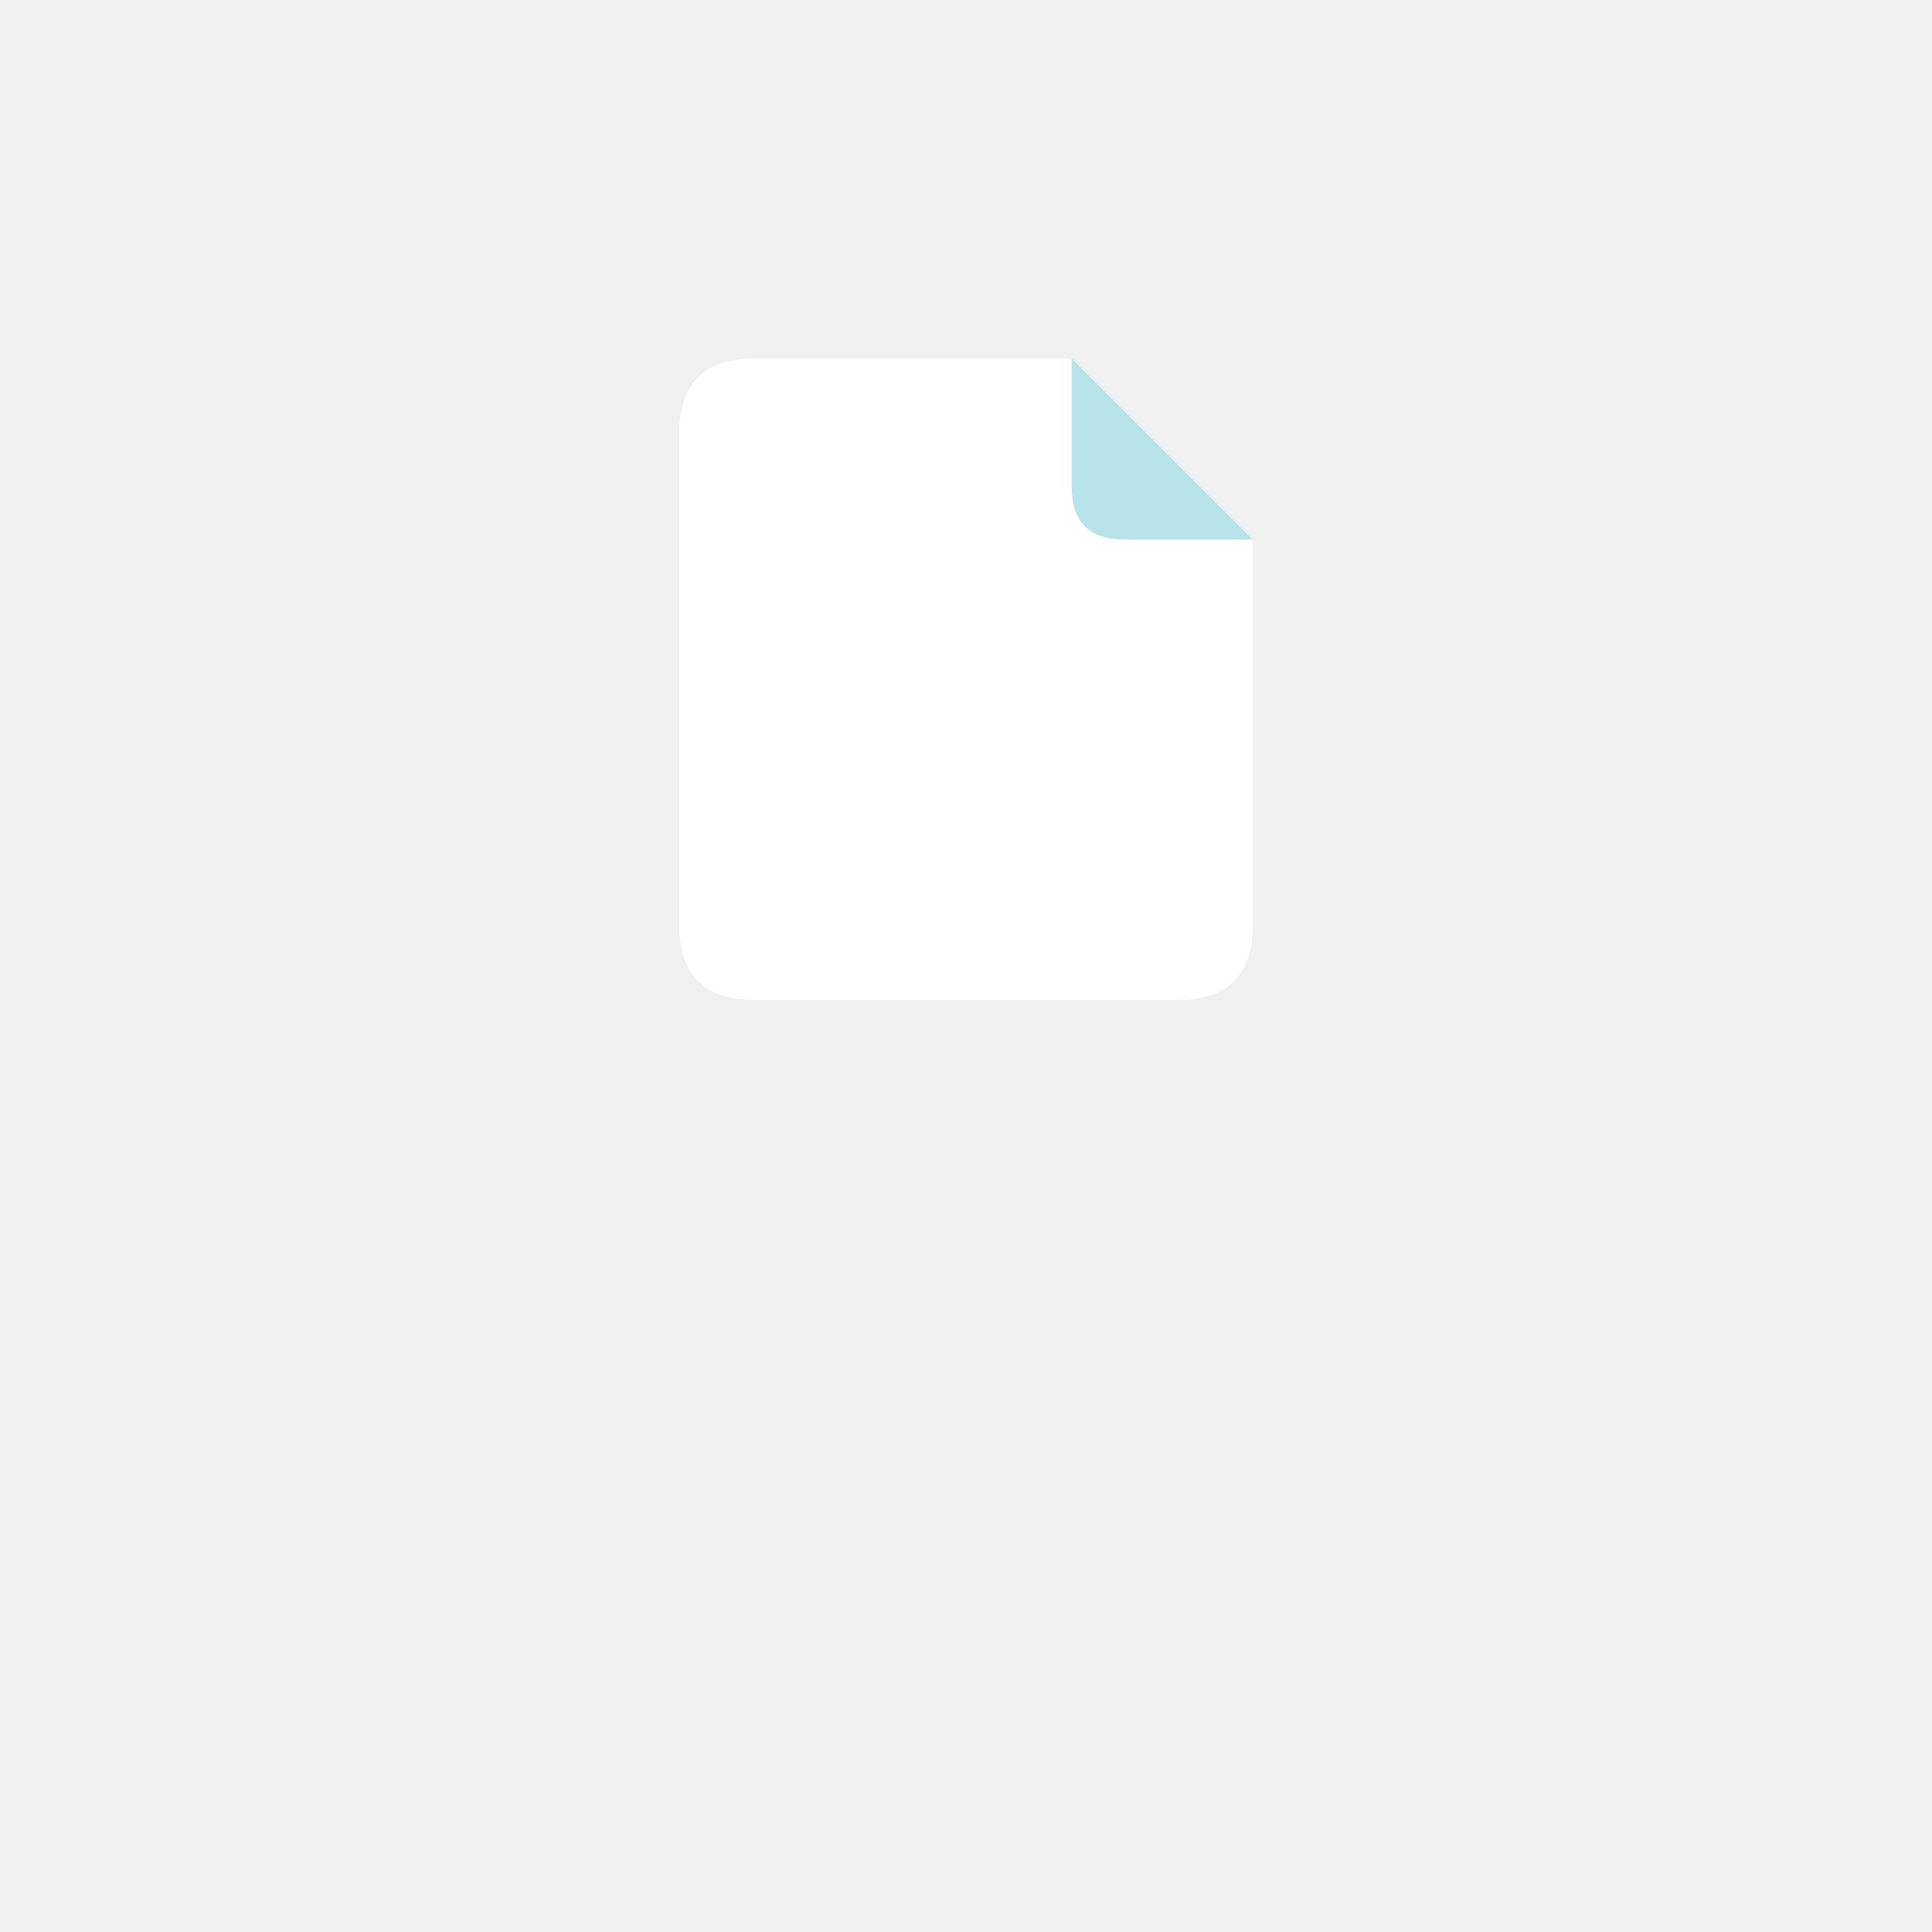
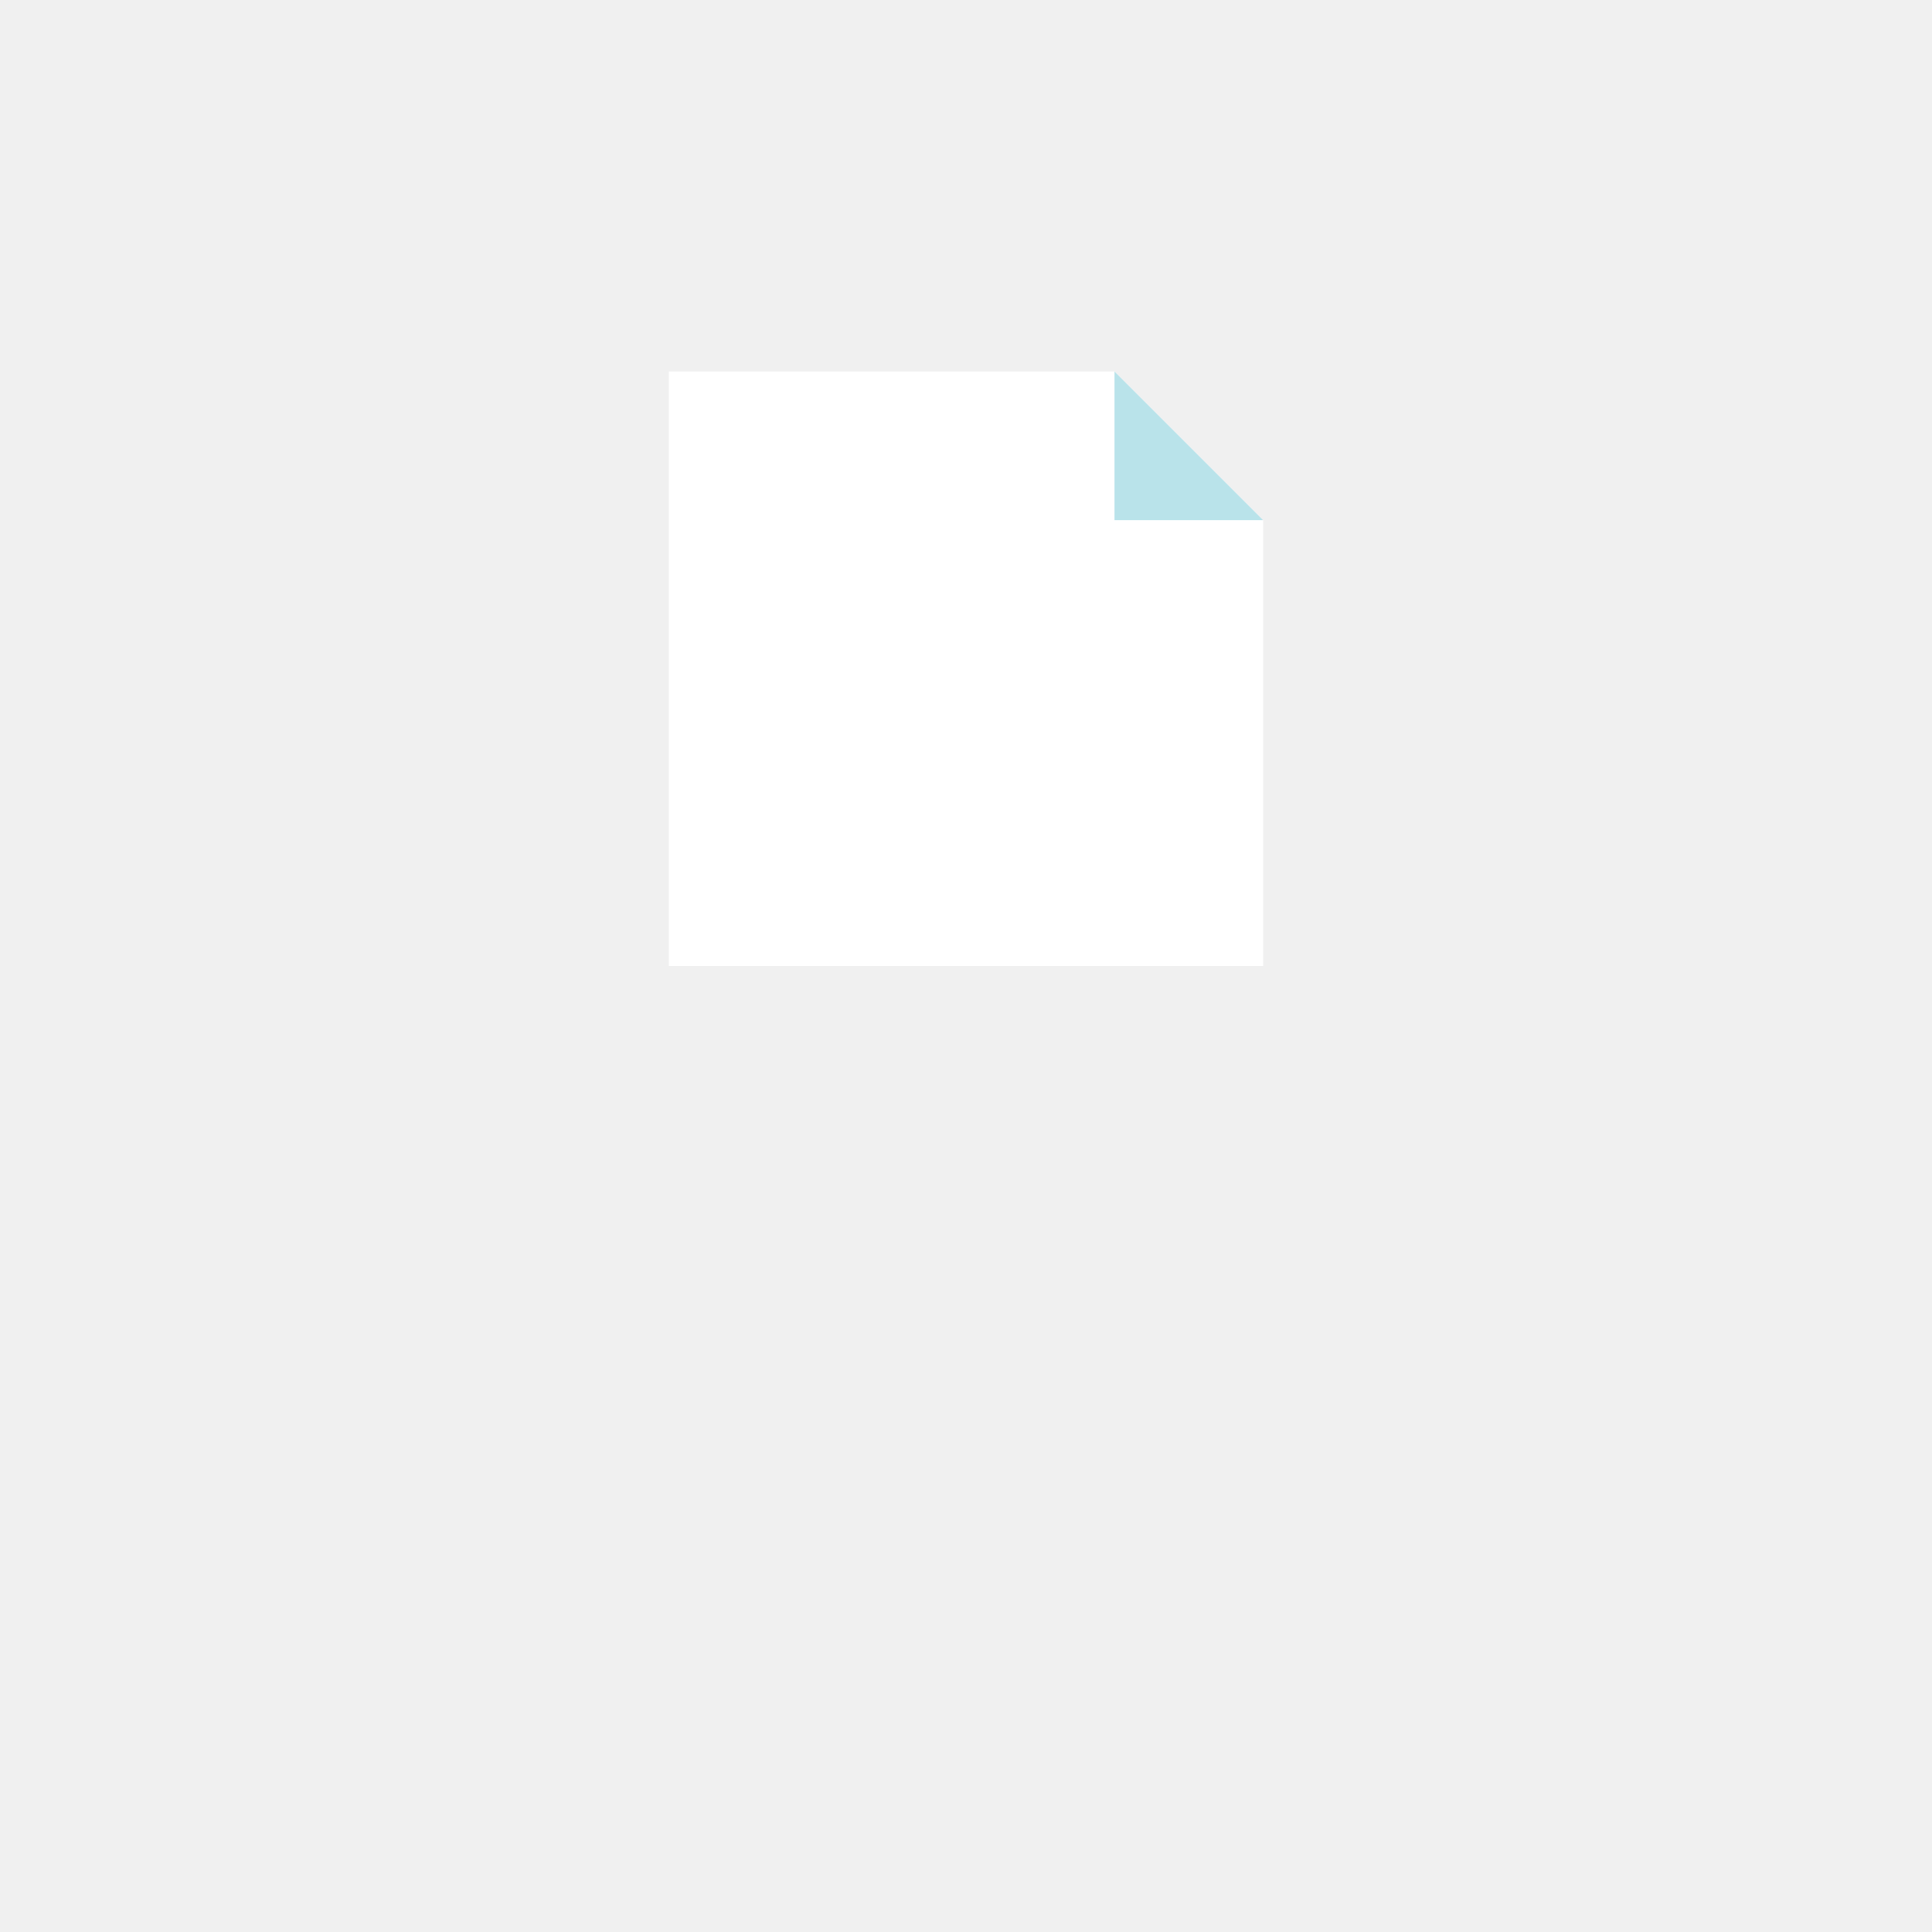
<svg xmlns="http://www.w3.org/2000/svg" width="1024" height="1024" viewBox="0 0 1024 1024">
-   <path d="M400 190 H568 L664 286 V490 Q664 530 624 530 H400 Q360 530 360 490 V230 Q360 190 400 190 Z" fill="#FFFFFF" />
-   <path d="M568 190 V258 Q568 286 596 286 H664 Z" fill="#B9E3EA" />
+   <path d="M354.5 196.9 H590.7 L669.5 275.7 V512 H354.5 Z" fill="#FFFFFF" />
+   <path d="M590.7 196.9 V275.7 H669.5 Z" fill="#B9E3EA" />
</svg>
